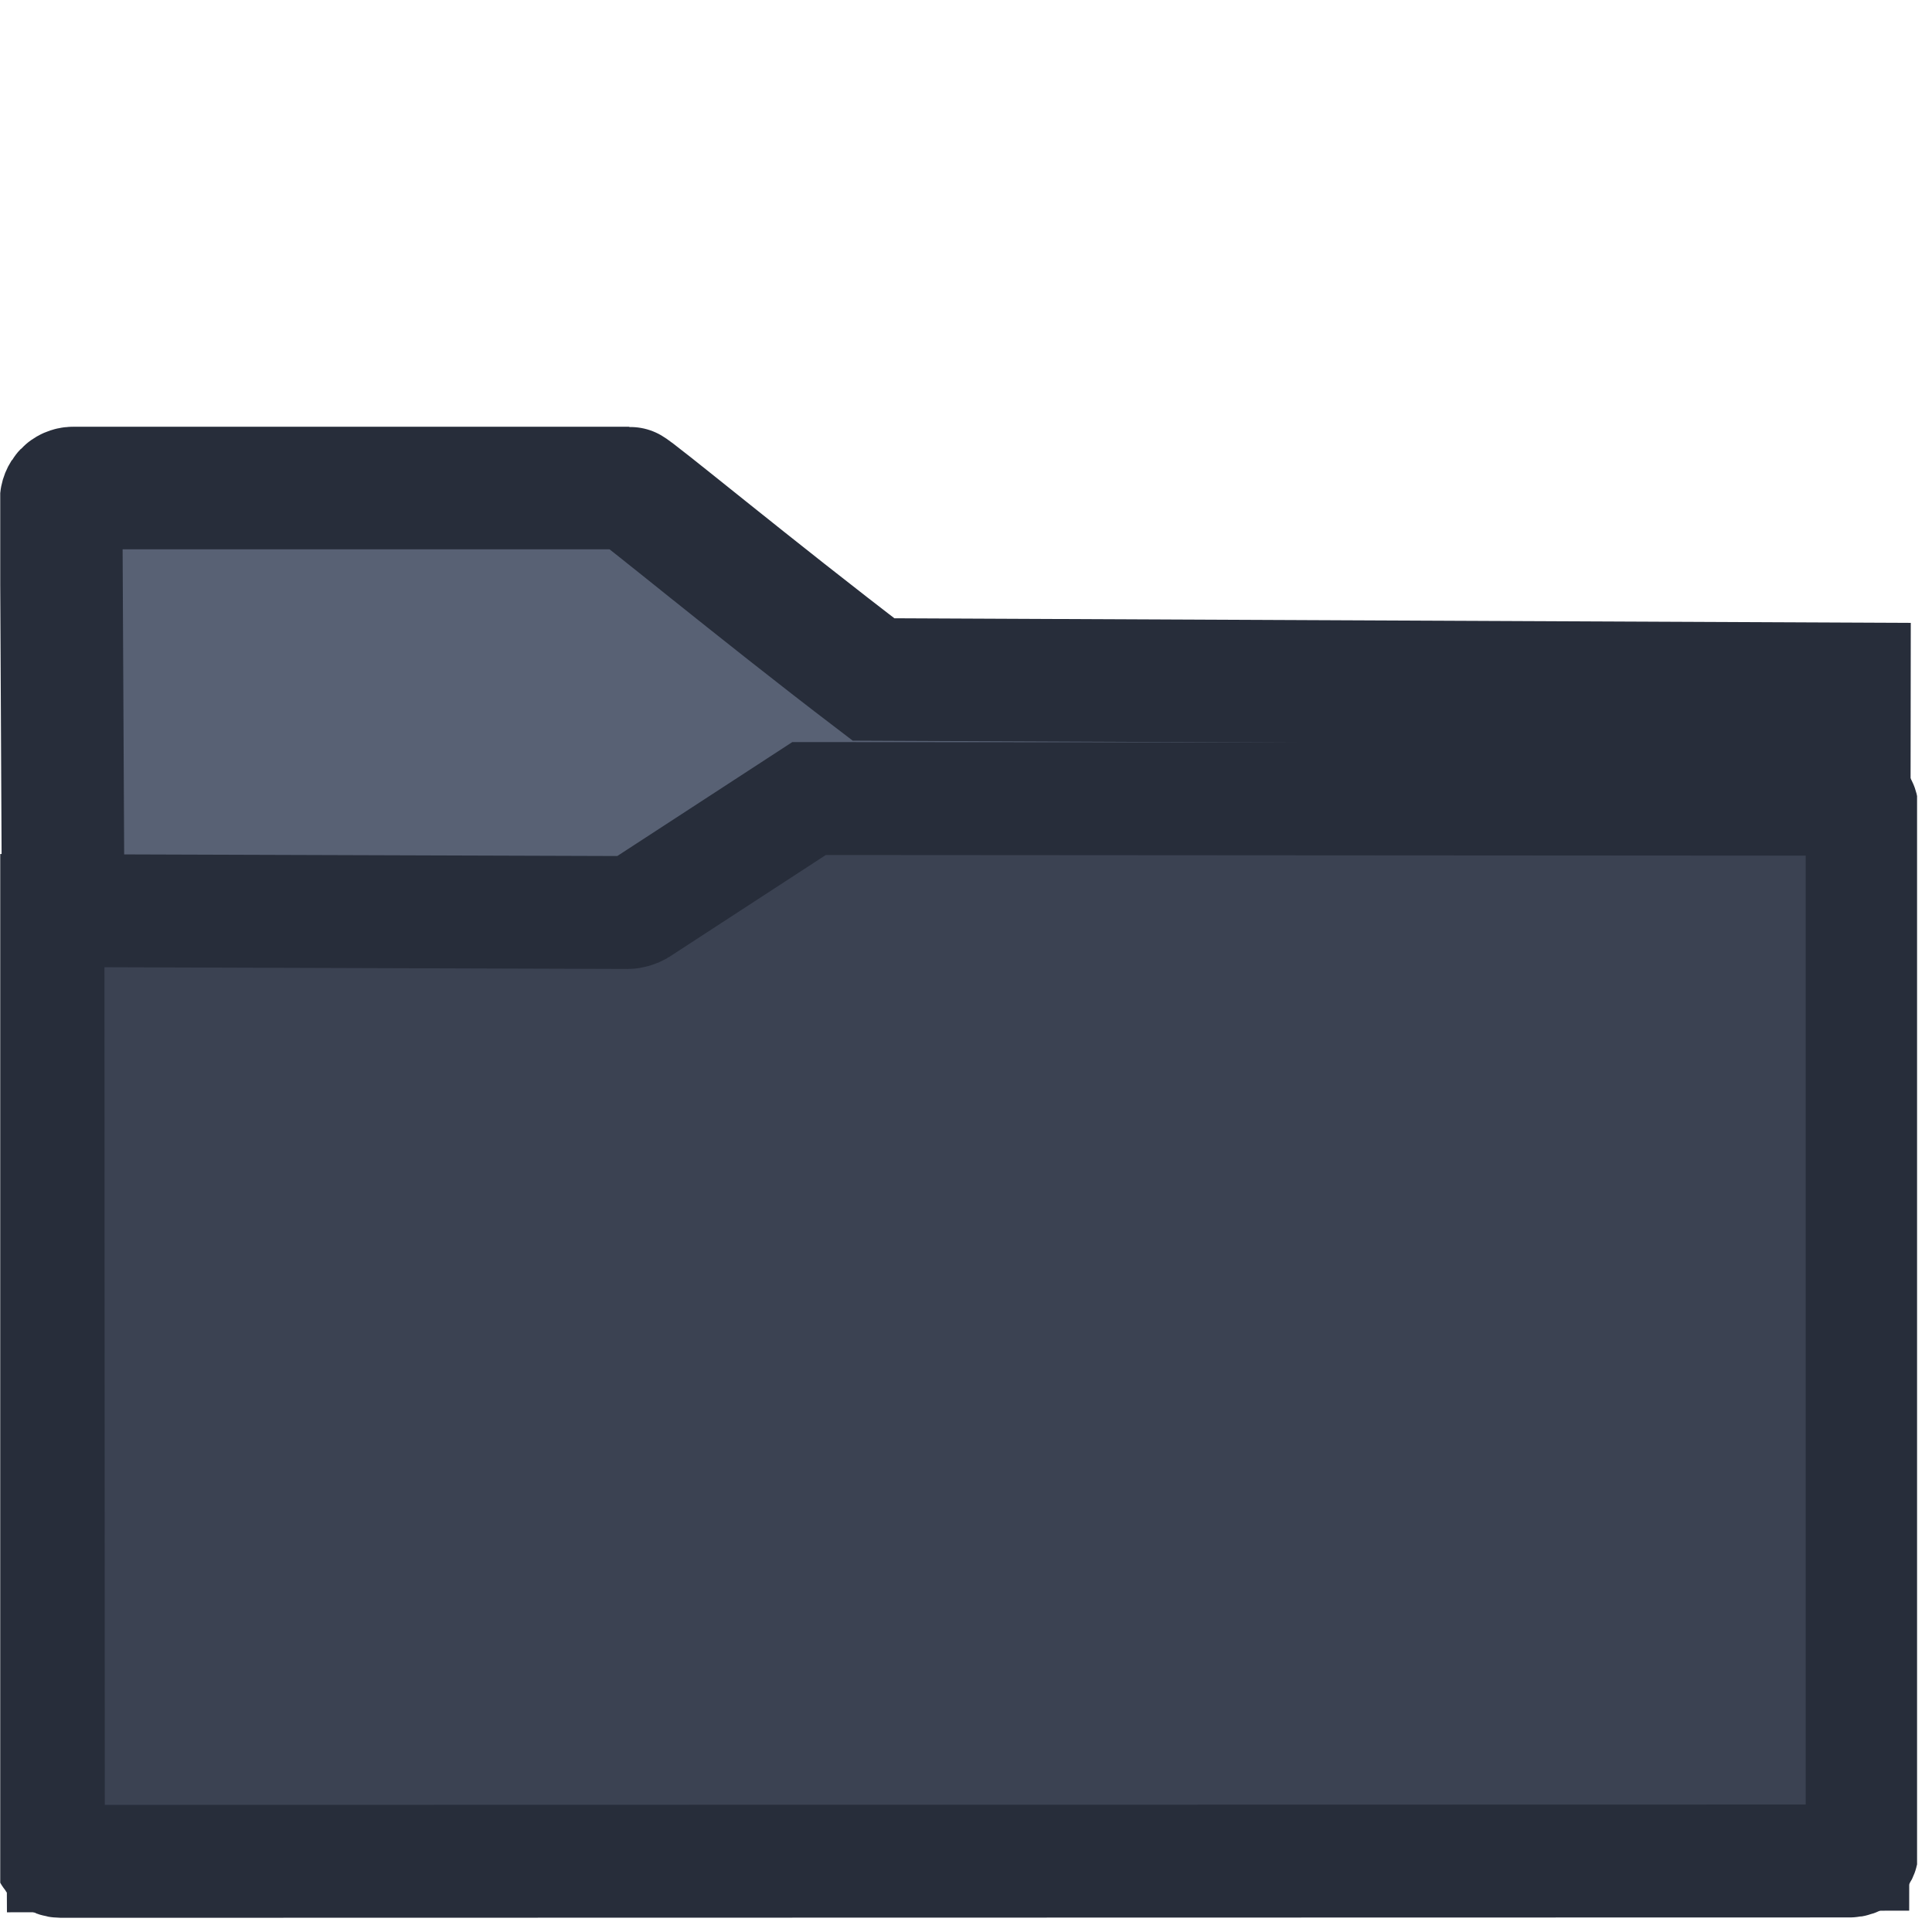
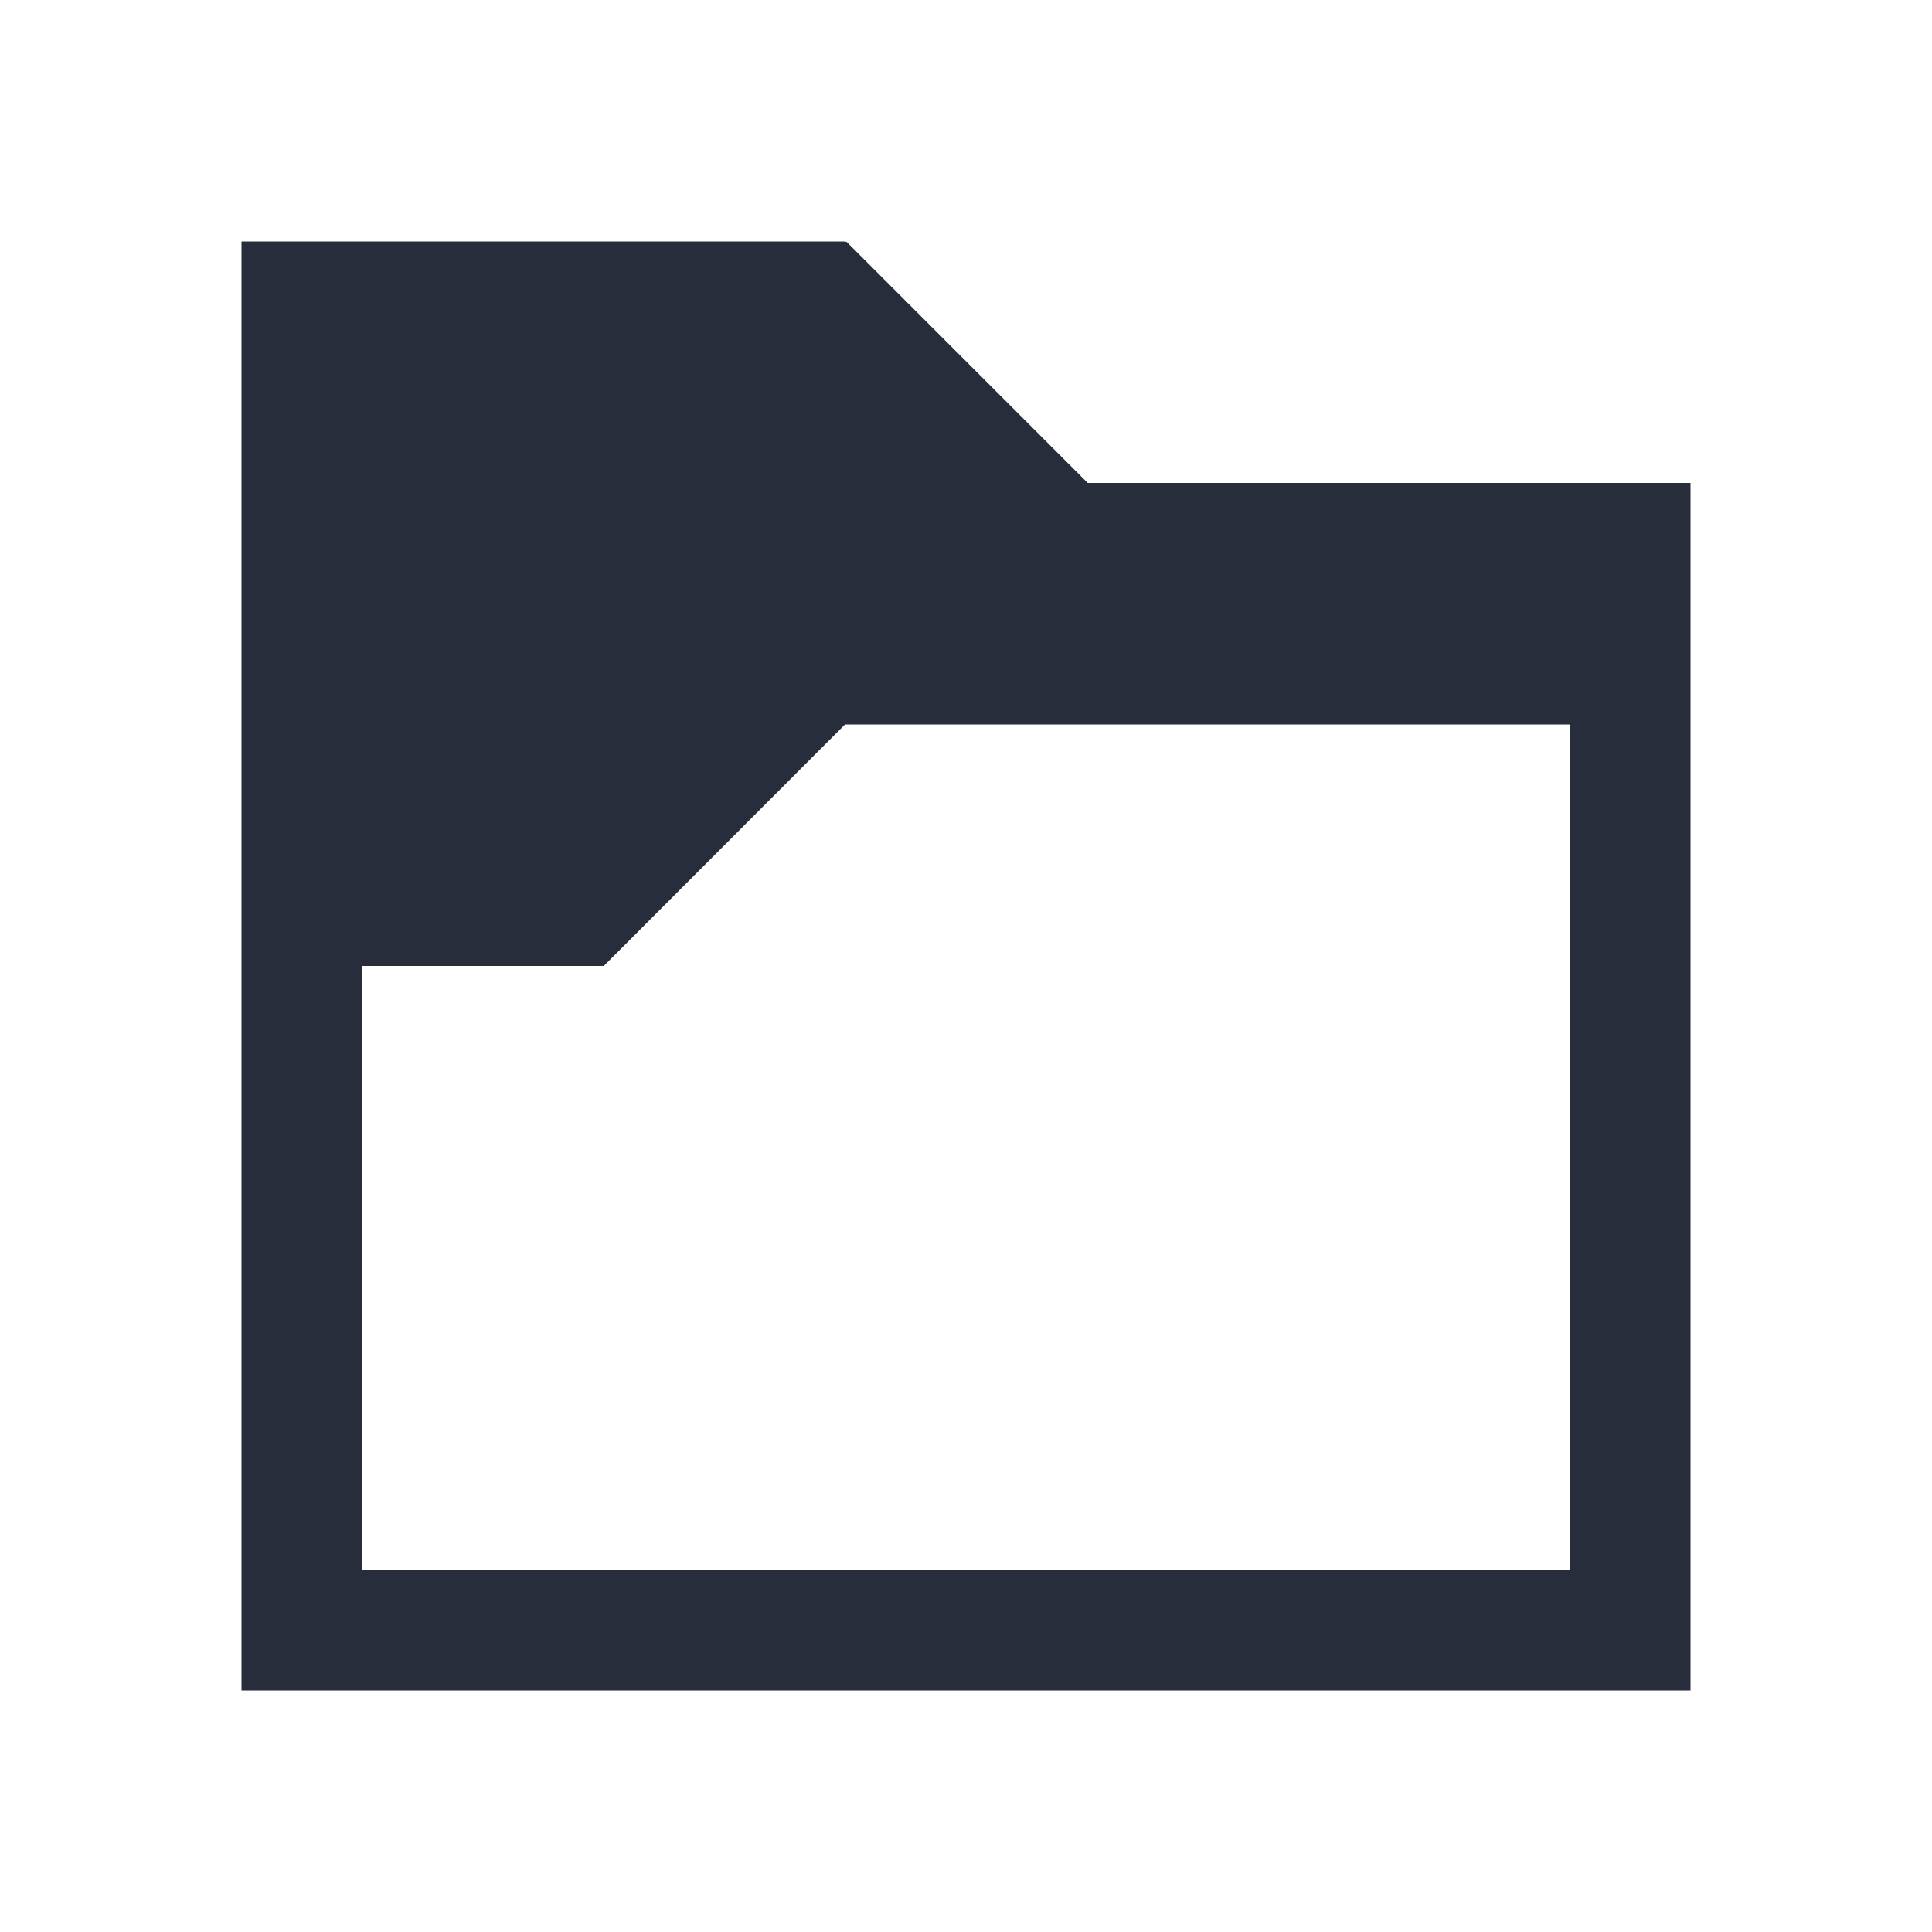
- <svg xmlns="http://www.w3.org/2000/svg" xmlns:xlink="http://www.w3.org/1999/xlink" style="isolation:isolate" viewBox="0 0 16 16" width="16" height="16" version="1.1" id="svg23">
-   <defs id="defs5">
-     <linearGradient id="_lgradient_35-5" x1="1.057" y1="1.165" x2="2.021" y2="0.703" gradientTransform="matrix(18.87765,0,0,8.577634,1.446434,17.4162)" gradientUnits="userSpaceOnUse">
-       <stop offset="0.315" stop-opacity="1" style="stop-color:#82ABAA" id="stop14-9" />
-       <stop offset="0.662" stop-opacity="1" style="stop-color:#82ABAA" id="stop16-7" />
-     </linearGradient>
-     <clipPath clipPathUnits="userSpaceOnUse" id="clipPath834">
-       <rect style="fill:none" y="0" x="0" width="48" height="48" id="rect836" />
-     </clipPath>
+ <svg xmlns="http://www.w3.org/2000/svg" viewBox="0 0 16 16" version="1.1" id="svg7">
+   <defs id="defs3051">
+     <style type="text/css" id="current-color-scheme">
+       .ColorScheme-Text {
+         color:#4d4d4d;
+       }
+       </style>
  </defs>
-   <g clip-path="url(#clipPath834)" id="g21" transform="matrix(0.3307176,0,0,0.3307176,0.00190638,0.1221755)">
-     <linearGradient id="_lgradient_34" x1="0.412" y1="0" x2="0.41" y2="0.862" gradientTransform="matrix(45.42911,0,0,26.61324,1.196264,19.62749)" gradientUnits="userSpaceOnUse" xlink:href="#_lgradient_35-5">
-       <stop offset="0.411" stop-opacity="1" style="stop-color:#7ba3a2;stop-opacity:1" id="stop7" />
-       <stop offset="98.261%" stop-opacity="1" style="stop-color:#82ABAA" id="stop9" />
-     </linearGradient>
-     <linearGradient id="_lgradient_35" x1="0.486" y1="3.115" x2="0.444" y2="-0.009" gradientTransform="matrix(18.71149,0,0,6.78512,1.519717,11.85082)" gradientUnits="userSpaceOnUse">
-       <stop offset="0.516" stop-opacity="1" style="stop-color:#82abaa;stop-opacity:1" id="stop14" />
-       <stop offset="98.261%" stop-opacity="1" style="stop-color:#a8cccb;stop-opacity:1" id="stop16" />
-     </linearGradient>
-     <path d="M 46.306,16.756 21.868,16.645 C 18.912,14.392 15.848,11.851 15.764,11.851 H 1.828 c -0.168,0 -0.304,0.143 -0.304,0.319 l 0.171,33.811 44.575,-0.038 z" stroke-miterlimit="3" id="path19" style="vector-effect:non-scaling-stroke;fill:#586174;fill-opacity:1;stroke:#272d3a;stroke-width:1.015;stroke-linecap:square;stroke-linejoin:miter;stroke-miterlimit:3;stroke-opacity:1" />
-     <path d="m 1.515,46.241 44.801,-0.009 c 0.171,0 0.309,-0.119 0.309,-0.265 V 19.91 c 0,-0.146 -0.138,-0.265 -0.309,-0.266 l -26.062,-0.017 -4.261,2.774 c -0.069,0.044 -0.193,0.08 -0.279,0.08 L 1.196,22.433 1.205,45.976 c 0,0.146 0.139,0.265 0.31,0.265 z" stroke-miterlimit="3" id="path12" style="vector-effect:non-scaling-stroke;fill:#3b4252;fill-opacity:1;stroke:#272d3a;stroke-width:0.935;stroke-linecap:square;stroke-linejoin:miter;stroke-miterlimit:3;stroke-opacity:1" />
+   <g transform="translate(0,-1036.362)" id="g5">
+     <path style="color:#4d4d4d;fill:#272d3a;fill-opacity:1;stroke:none" d="M 2,2 V 14 H 14 V 4 H 9.008 l -2,-2 L 7,2.008 V 2 Z M 6.998,6 H 13 v 7 H 3 V 8 h 2 z" transform="translate(0,1036.362)" id="rect4182" class="ColorScheme-Text" />
  </g>
</svg>
